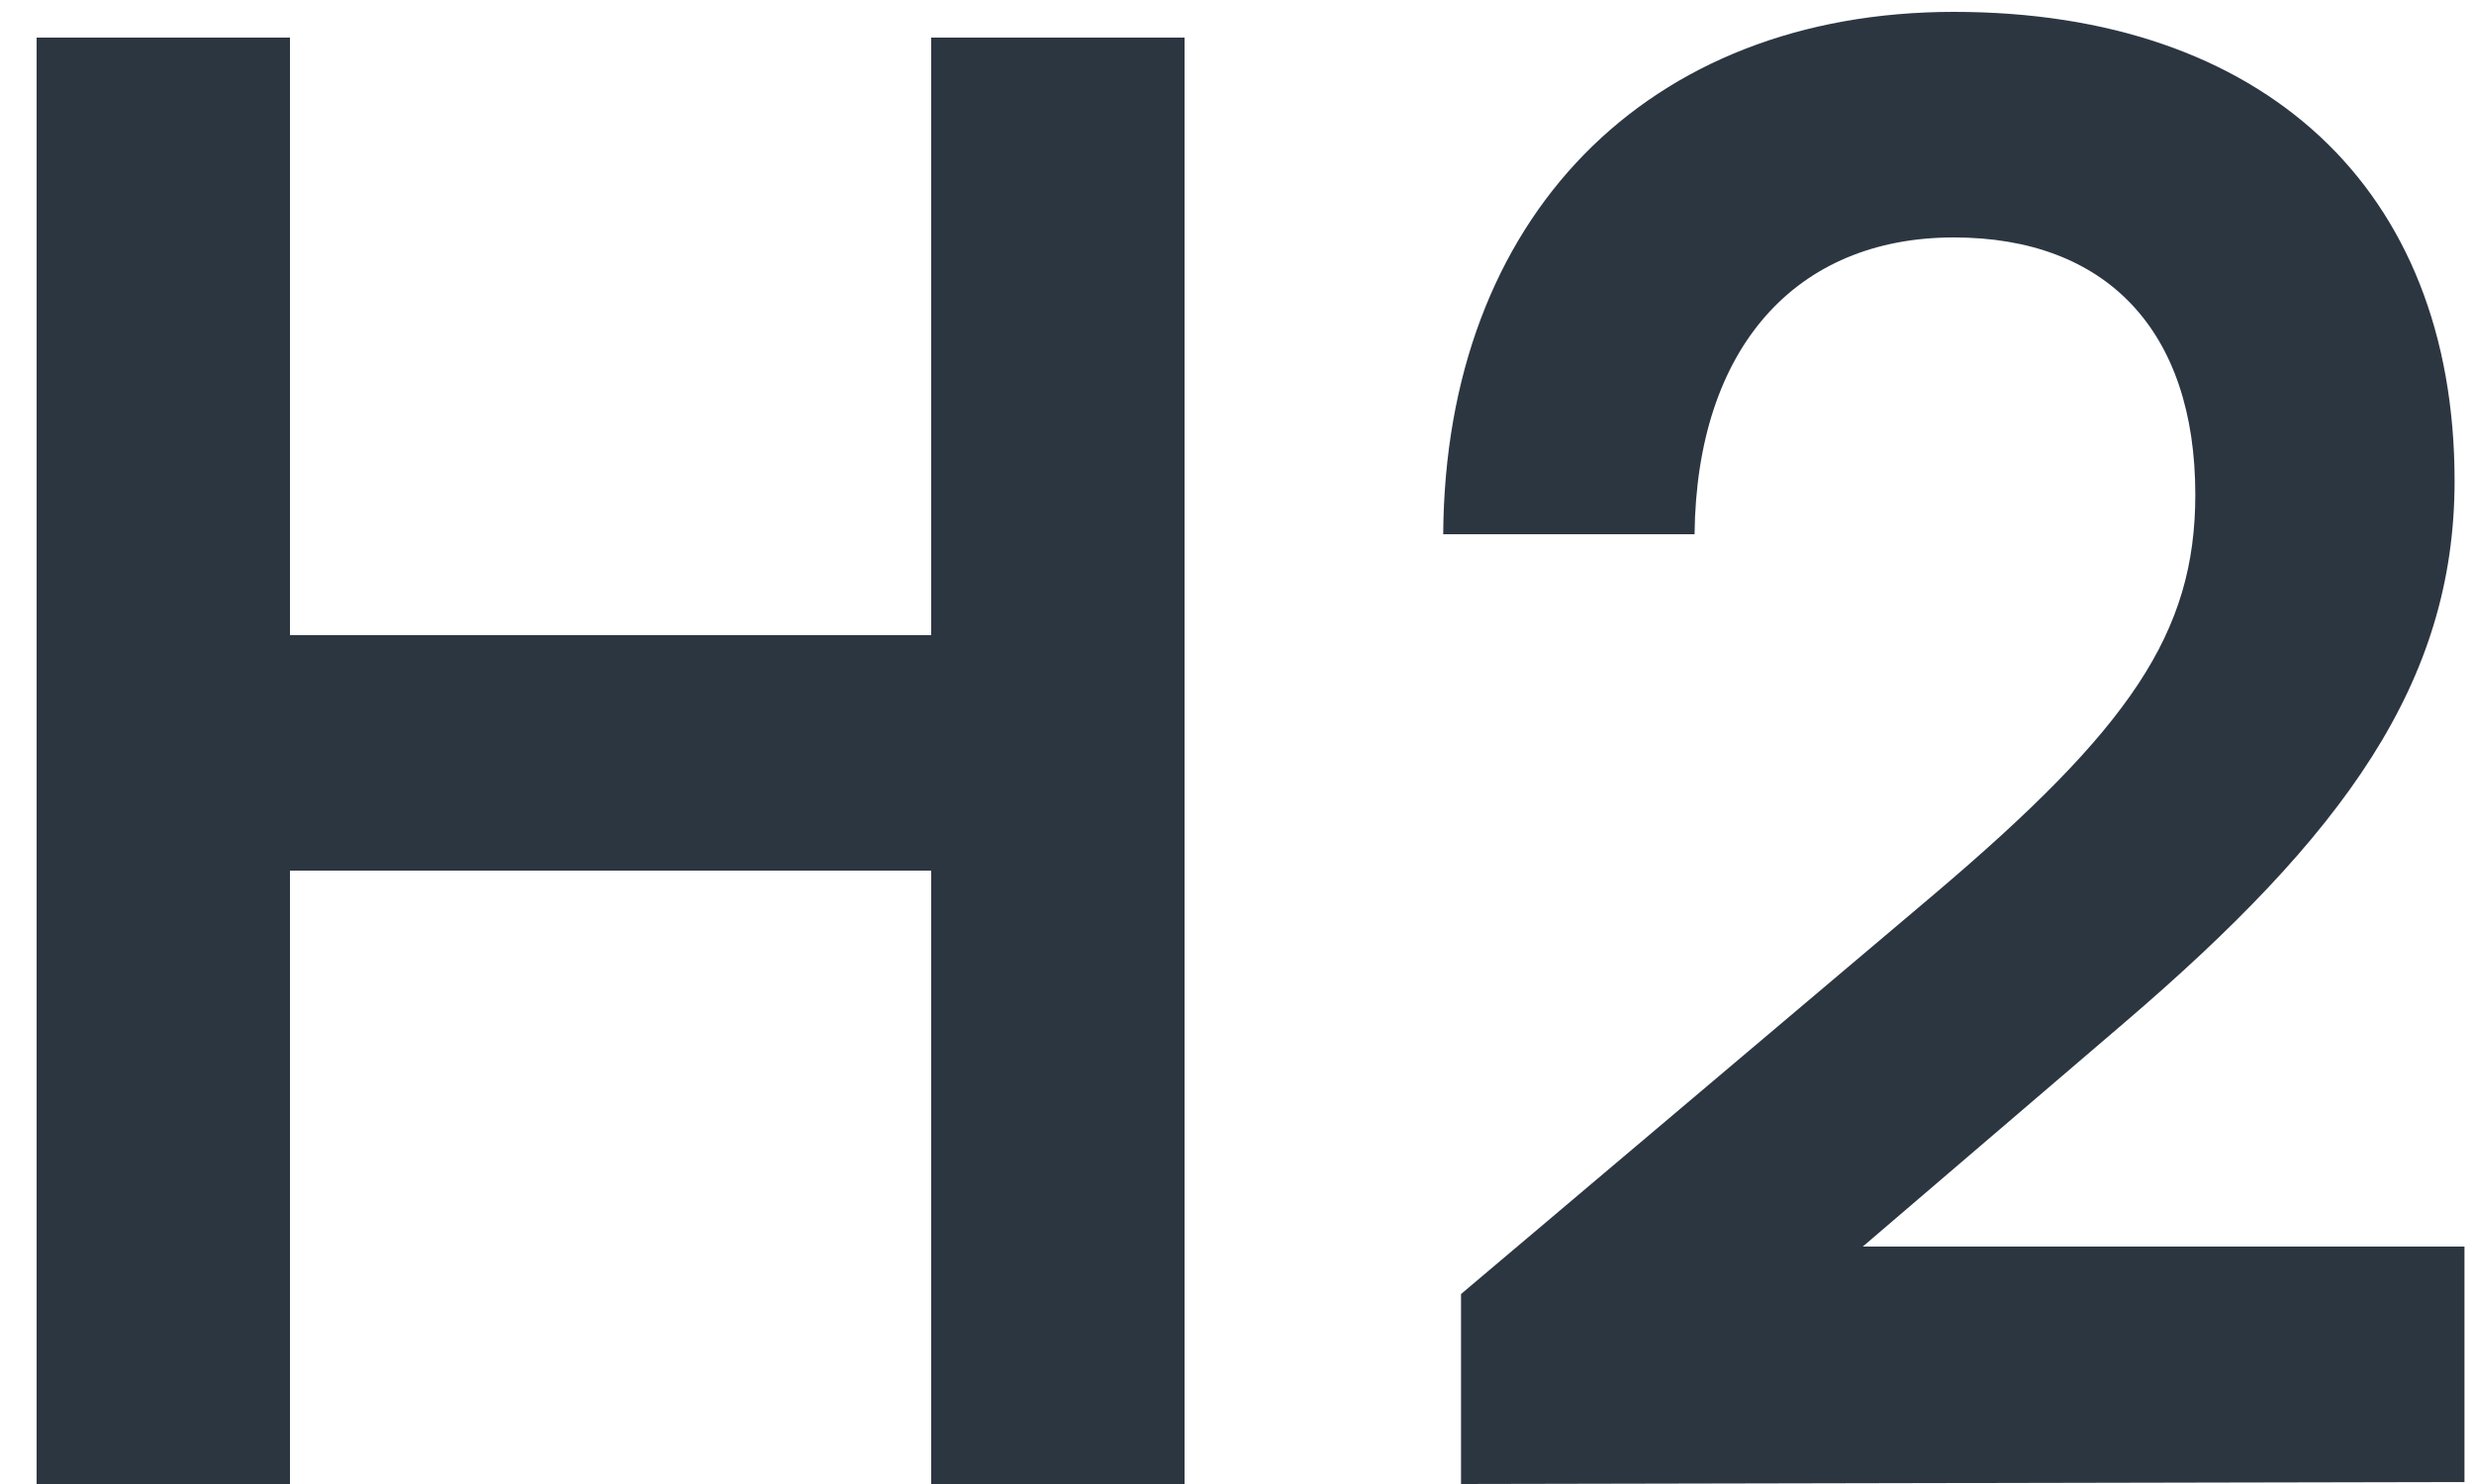
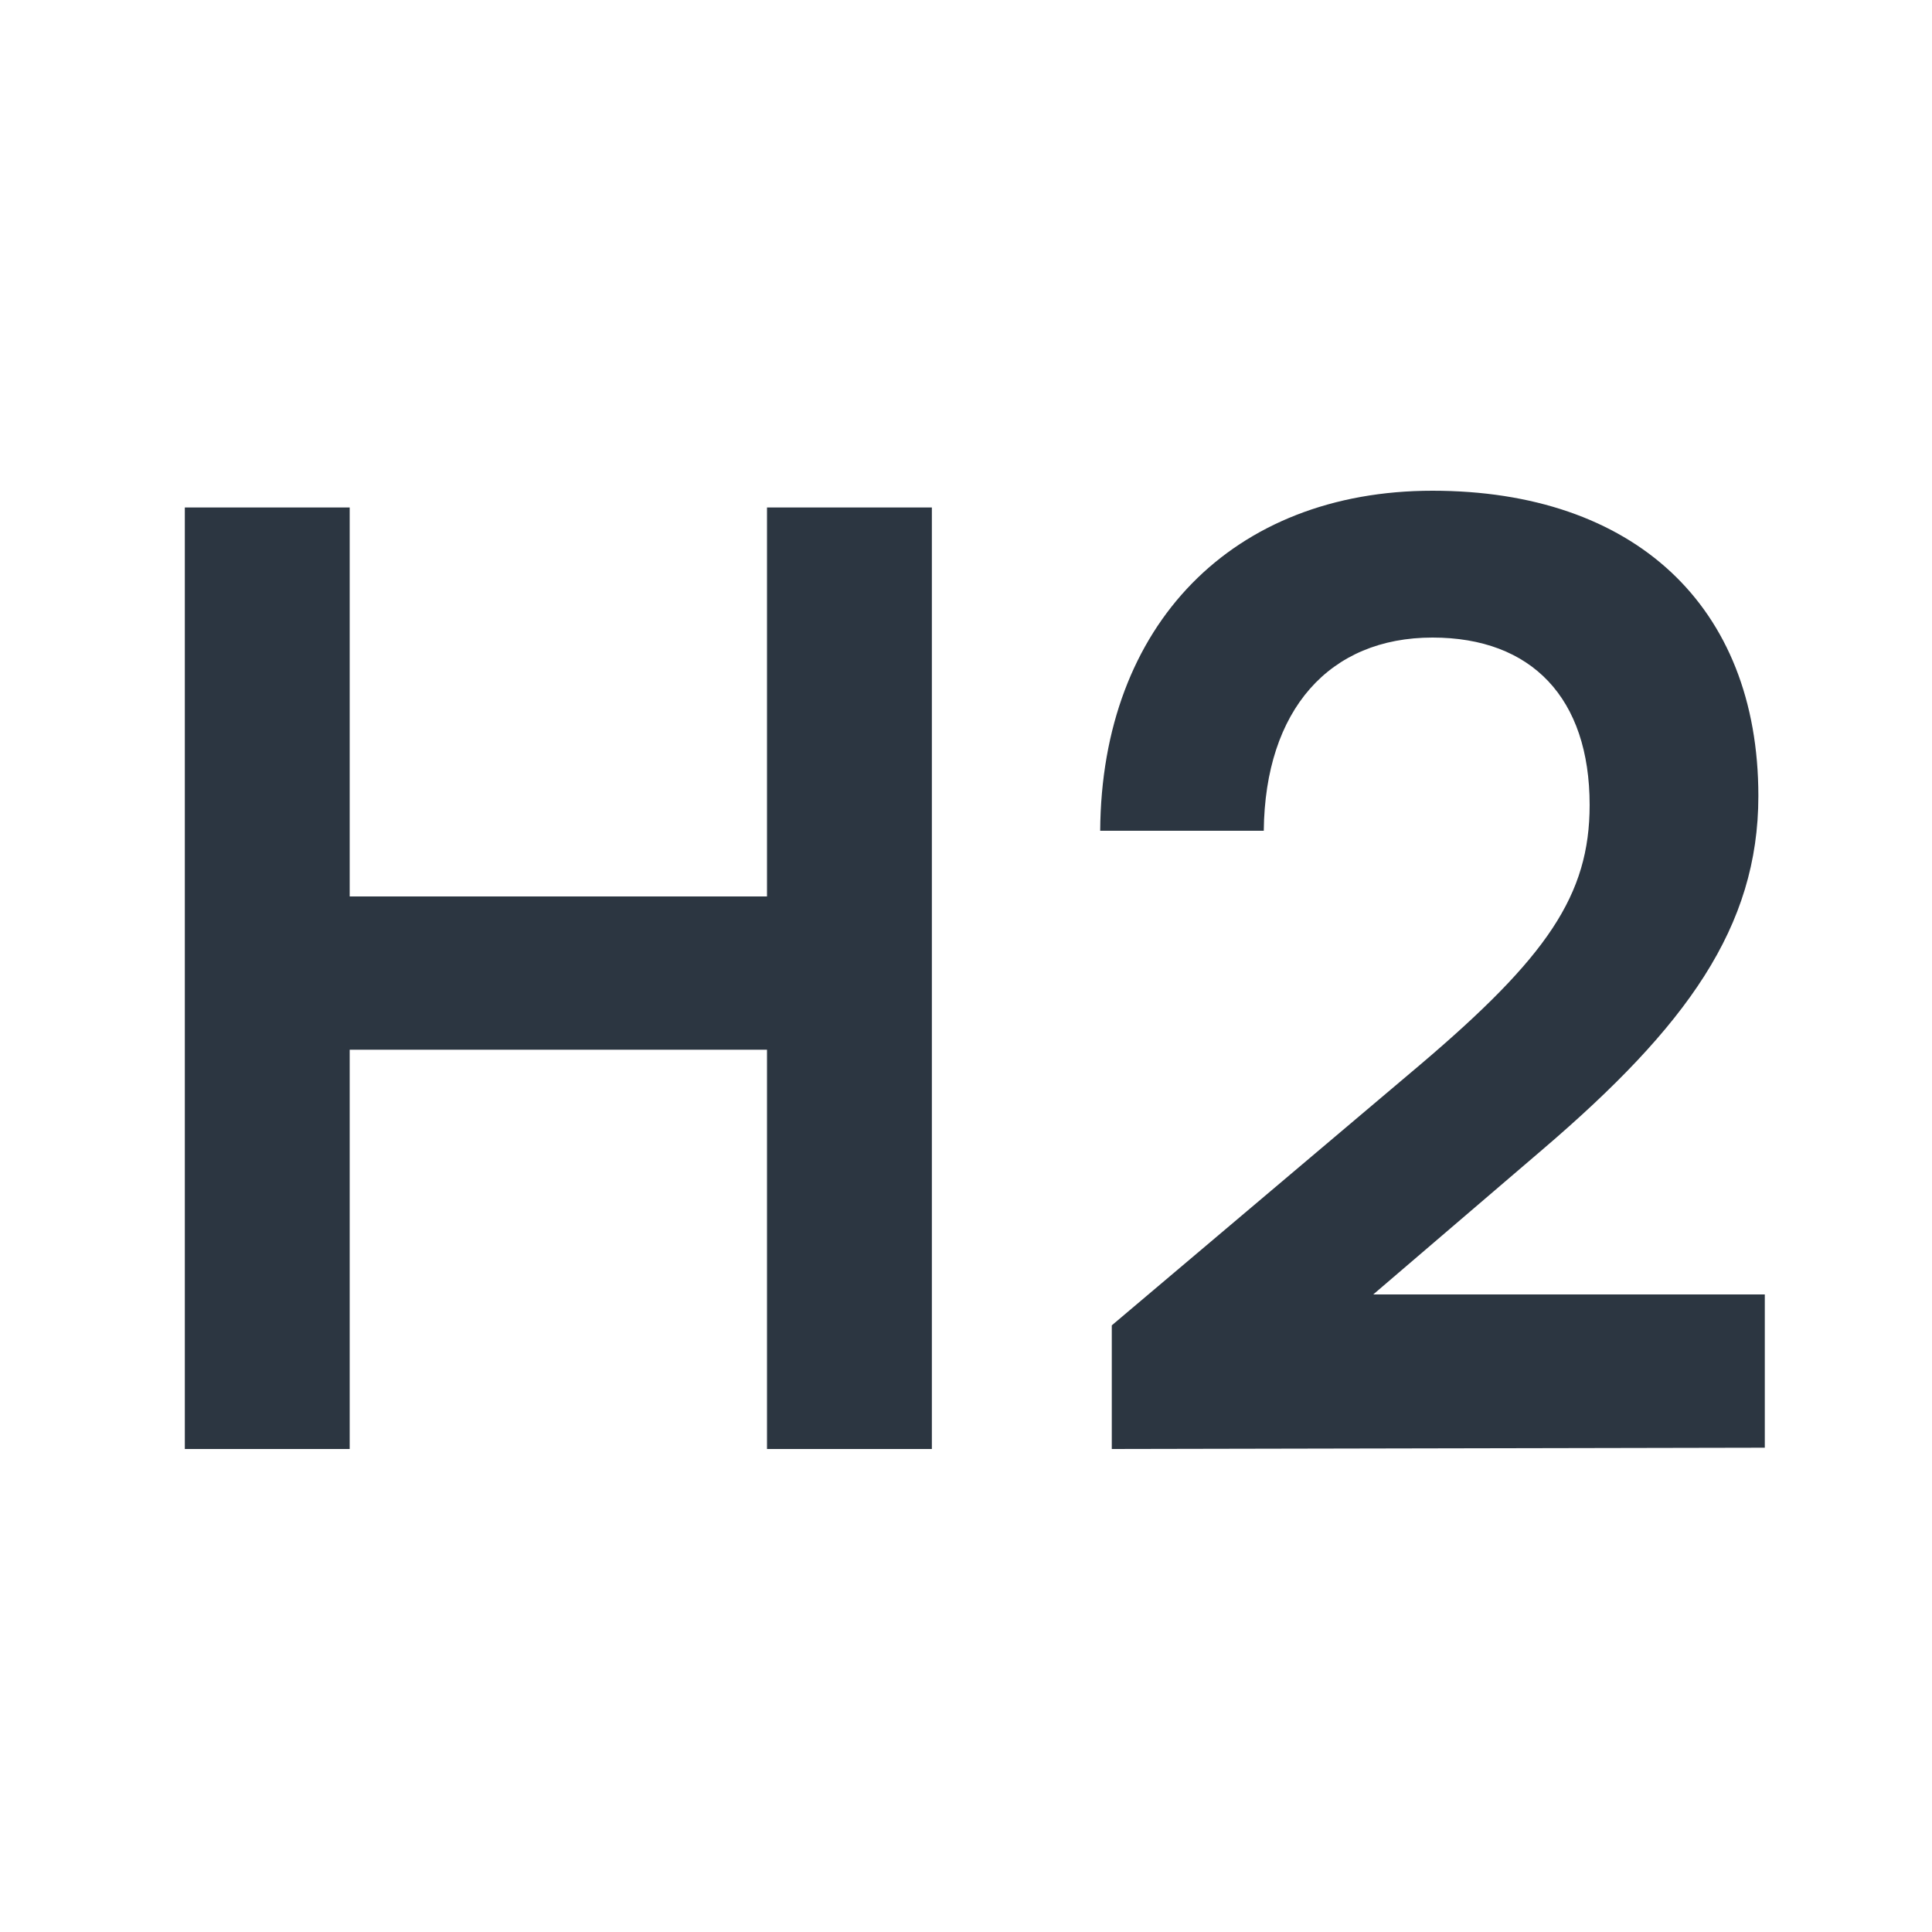
- <svg xmlns="http://www.w3.org/2000/svg" width="20" height="12" viewBox="0 0 20 12" fill="none">
-   <path d="M2.344 12H0.296V0.304H2.344V5.136H7.528V0.304H9.576V12H7.528V7.04H2.344V12ZM19.923 11.984L11.811 12V10.464L15.635 7.232C17.219 5.888 17.747 5.12 17.747 4C17.747 2.672 17.027 1.92 15.795 1.92C14.515 1.92 13.715 2.816 13.699 4.32H11.667C11.683 1.76 13.315 0.096 15.795 0.096C18.291 0.096 19.843 1.52 19.843 3.888C19.843 5.52 18.947 6.752 17.171 8.272L15.059 10.08H19.923V11.984Z" fill="#2C3641" />
+ <svg xmlns="http://www.w3.org/2000/svg" width="24" height="24" viewBox="0 0 24 24" fill="none">
+   <path d="M4.344 18H2.296V6.304H4.344V11.136H9.528V6.304H11.576V18H9.528V13.04H4.344V18ZM21.923 17.984L13.811 18V16.464L17.635 13.232C19.219 11.888 19.747 11.12 19.747 10C19.747 8.672 19.027 7.92 17.795 7.92C16.515 7.92 15.715 8.816 15.699 10.32H13.667C13.683 7.76 15.315 6.096 17.795 6.096C20.291 6.096 21.843 7.52 21.843 9.888C21.843 11.52 20.947 12.752 19.171 14.272L17.059 16.08H21.923V17.984Z" fill="#2C3641" />
</svg>
